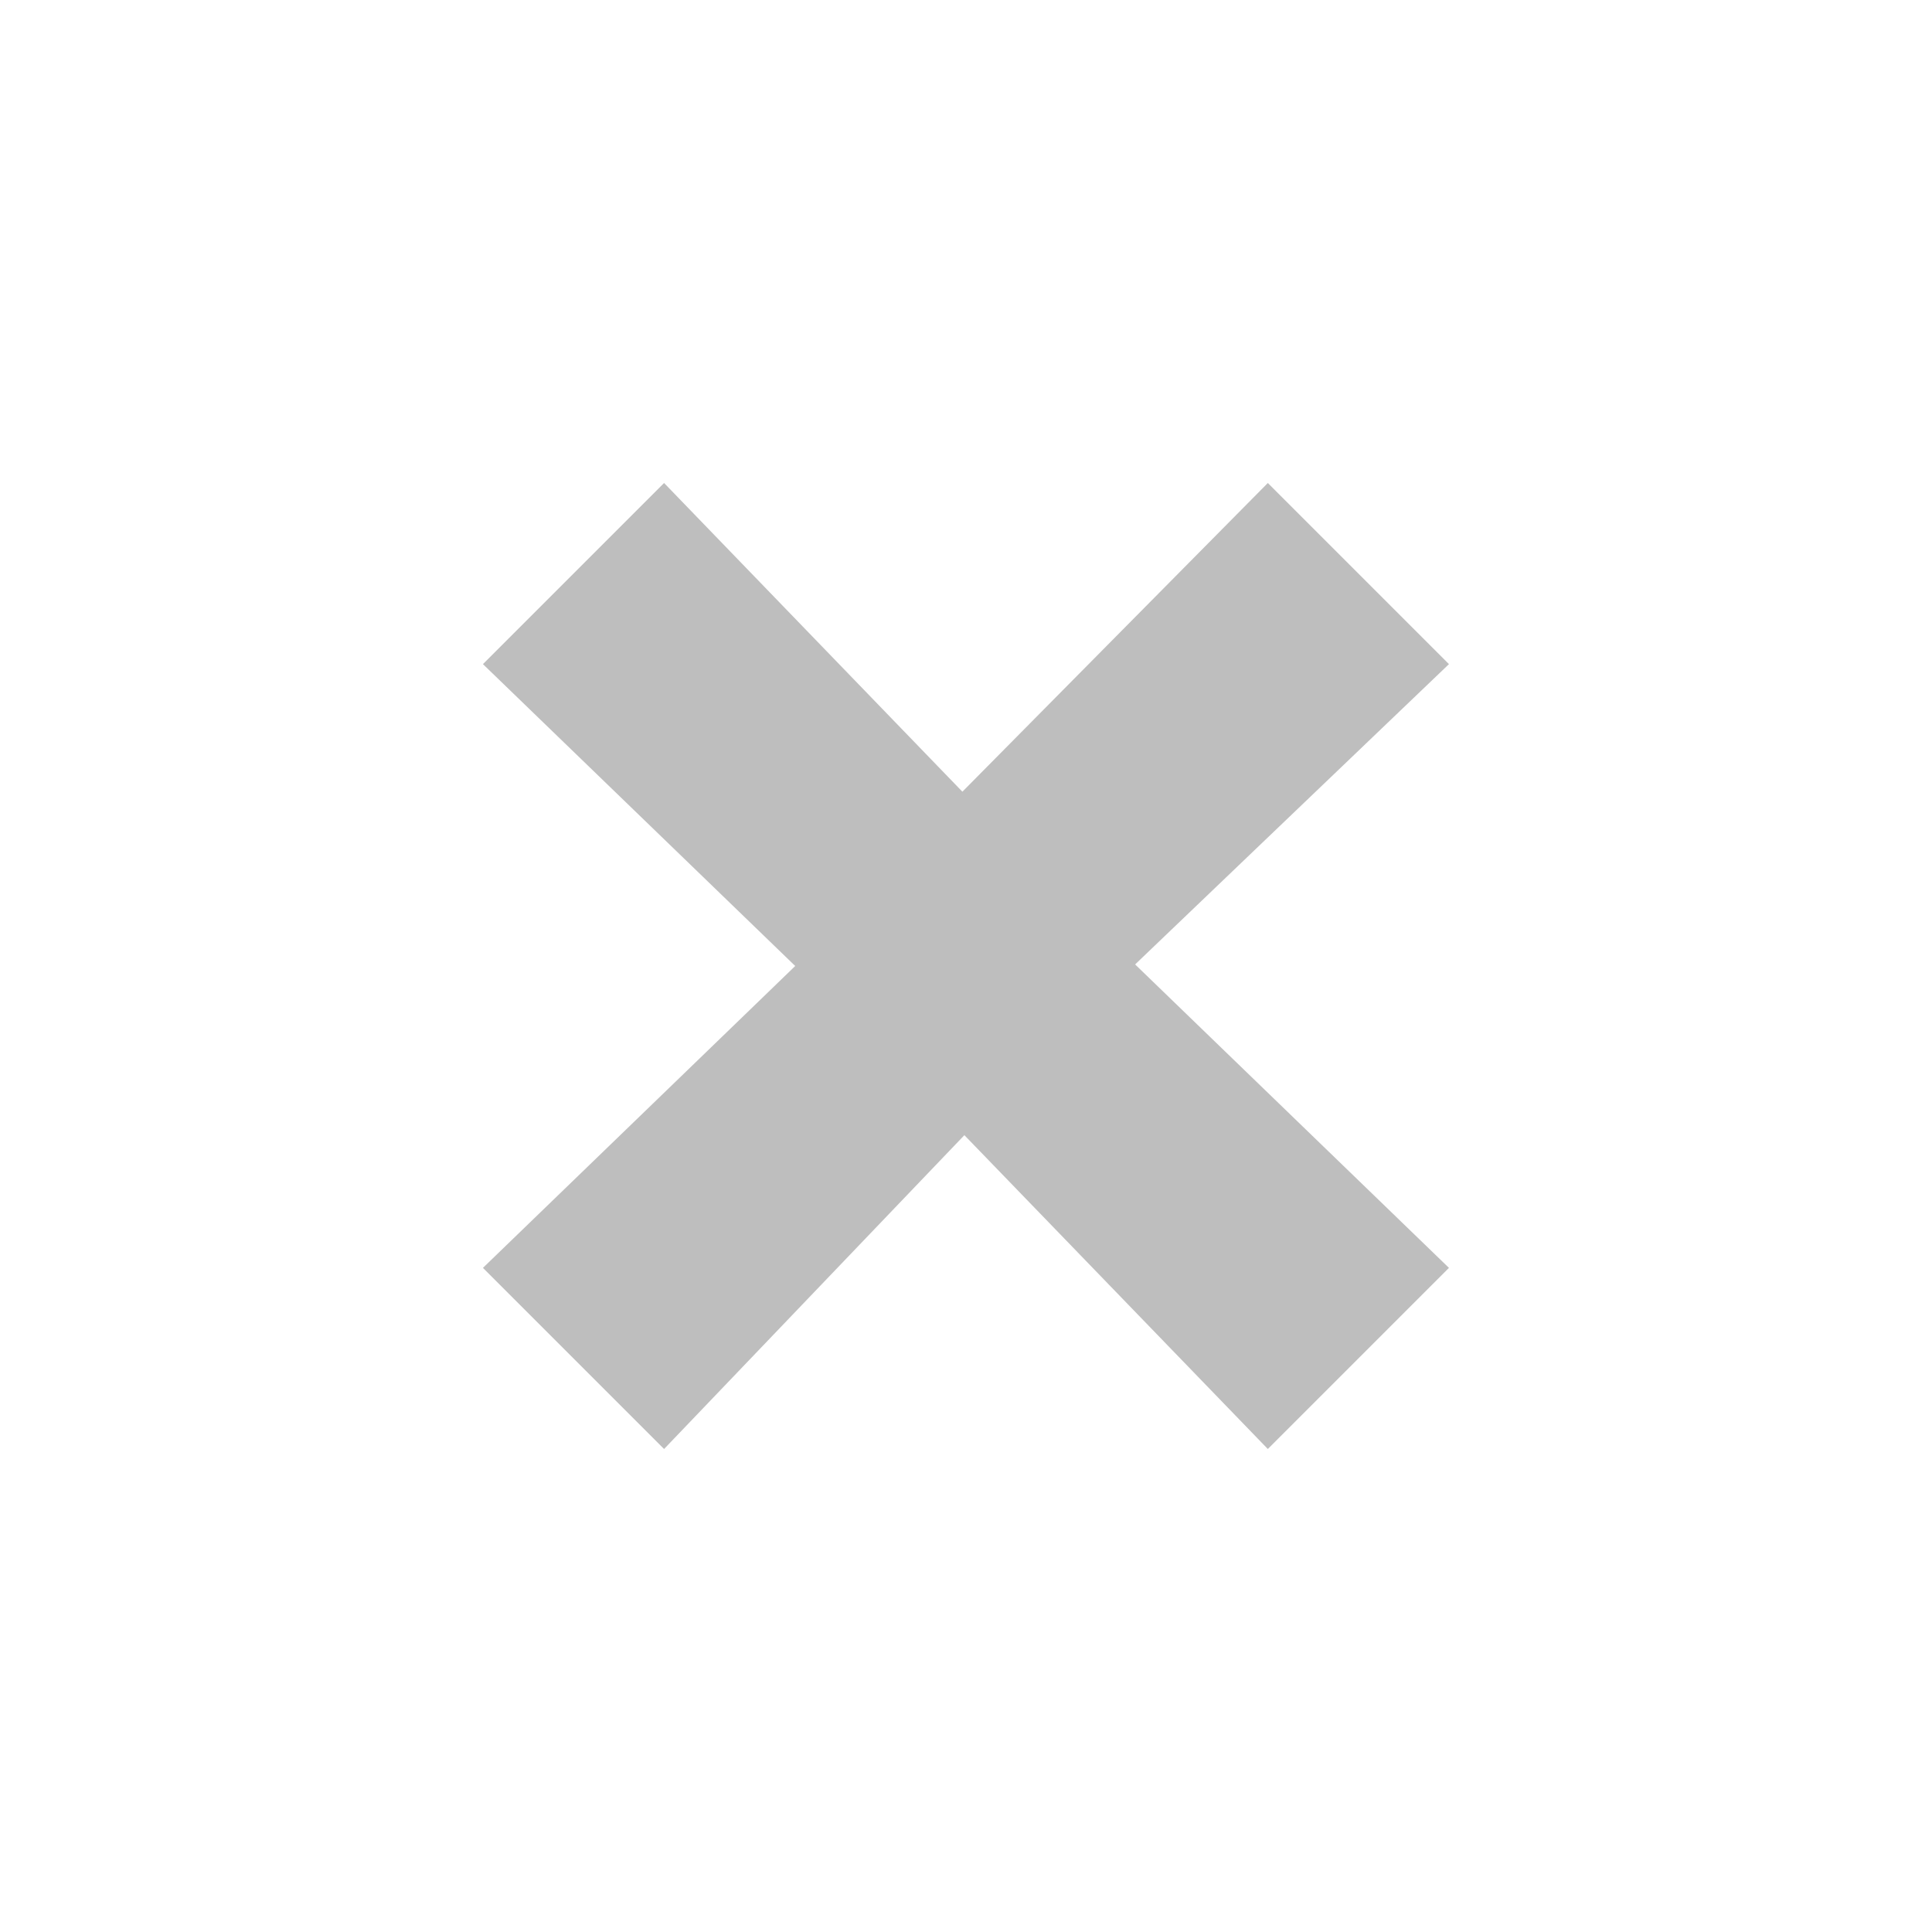
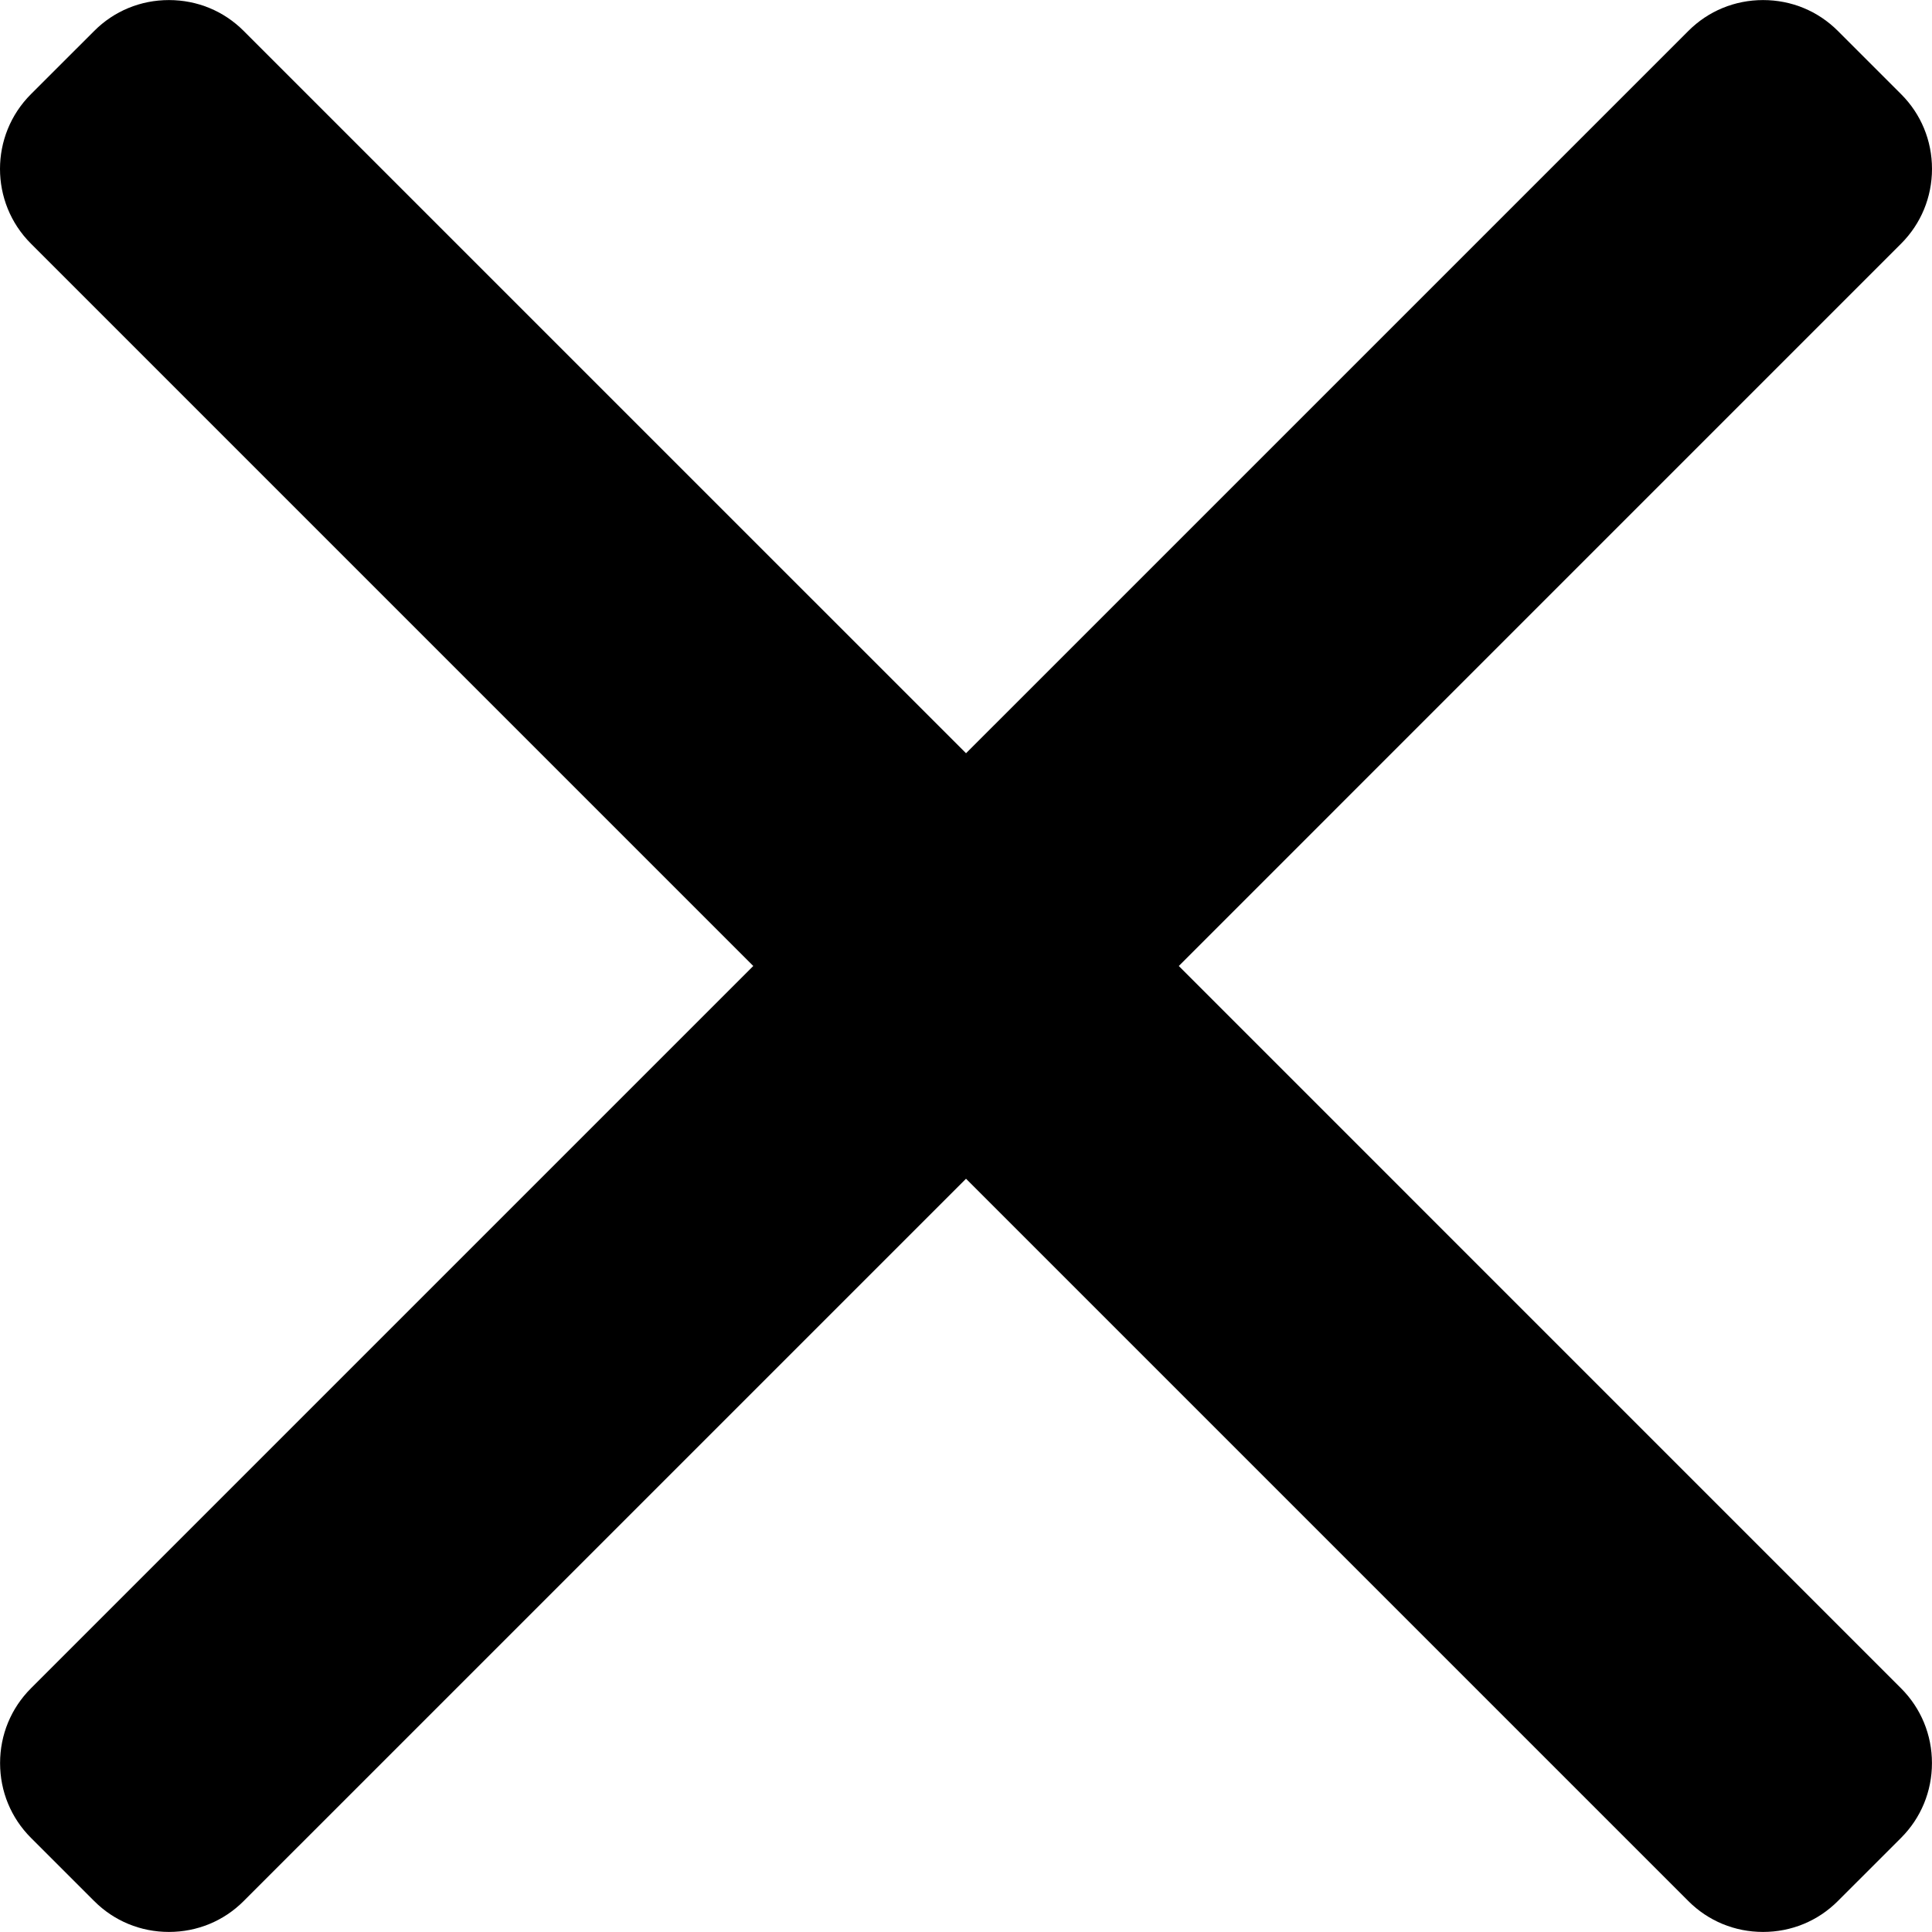
- <svg xmlns="http://www.w3.org/2000/svg" height="16" id="svg7384" version="1.1" width="16">
-   <defs id="defs7386">
-     <filter color-interpolation-filters="sRGB" id="filter7554">
-       <feBlend id="feBlend7556" in2="BackgroundImage" mode="darken" />
-     </filter>
-     <filter color-interpolation-filters="sRGB" id="filter7554-7">
-       <feBlend id="feBlend7556-6" in2="BackgroundImage" mode="darken" />
-     </filter>
-   </defs>
-   <g id="layer9" label="status" style="display:inline" transform="translate(-273.0004,-188)" />
-   <g id="layer10" style="display:inline" transform="translate(-273.0004,-188)" />
-   <g id="layer13" style="display:inline" transform="translate(-273.0004,-188)" />
-   <g id="layer14" transform="translate(-273.0004,-188)" />
-   <g id="layer15" style="display:inline" transform="translate(-273.0004,-188)" />
-   <g id="g71291" style="display:inline" transform="translate(-273.0004,-188)" />
-   <g id="layer12" style="display:inline" transform="translate(-273.0004,-188)">
-     <path d="M 280.971,194.556 283.5,192 l 1.5,1.5 -2.599,2.487 2.599,2.513 -1.5,1.5 -2.513,-2.599 -2.487,2.599 -1.5,-1.5 2.586,-2.5 -2.586,-2.5 1.5,-1.5 2.47,2.556 z" id="path2386" style="color:#bebebe;fill:#bebebe;fill-opacity:1;fill-rule:nonzero;stroke:none;stroke-width:1;marker:none;visibility:visible;display:inline;overflow:visible;enable-background:accumulate" />
+ <svg xmlns="http://www.w3.org/2000/svg" version="1.1" id="Layer_1" x="0px" y="0px" viewBox="0 0 492 492" style="enable-background:new 0 0 492 492;" xml:space="preserve" color="#fff">
+   <g>
+     <g>
+       <path d="M300.188,246L484.14,62.04c5.06-5.064,7.852-11.82,7.86-19.024c0-7.208-2.792-13.972-7.86-19.028L468.02,7.872    c-5.068-5.076-11.824-7.856-19.036-7.856c-7.2,0-13.956,2.78-19.024,7.856L246.008,191.82L62.048,7.872    c-5.06-5.076-11.82-7.856-19.028-7.856c-7.2,0-13.96,2.78-19.02,7.856L7.872,23.988c-10.496,10.496-10.496,27.568,0,38.052    L191.828,246L7.872,429.952c-5.064,5.072-7.852,11.828-7.852,19.032c0,7.204,2.788,13.96,7.852,19.028l16.124,16.116    c5.06,5.072,11.824,7.856,19.02,7.856c7.208,0,13.968-2.784,19.028-7.856l183.96-183.952l183.952,183.952    c5.068,5.072,11.824,7.856,19.024,7.856h0.008c7.204,0,13.96-2.784,19.028-7.856l16.12-16.116    c5.06-5.064,7.852-11.824,7.852-19.028c0-7.204-2.792-13.96-7.852-19.028L300.188,246z" />
+     </g>
  </g>
</svg>
